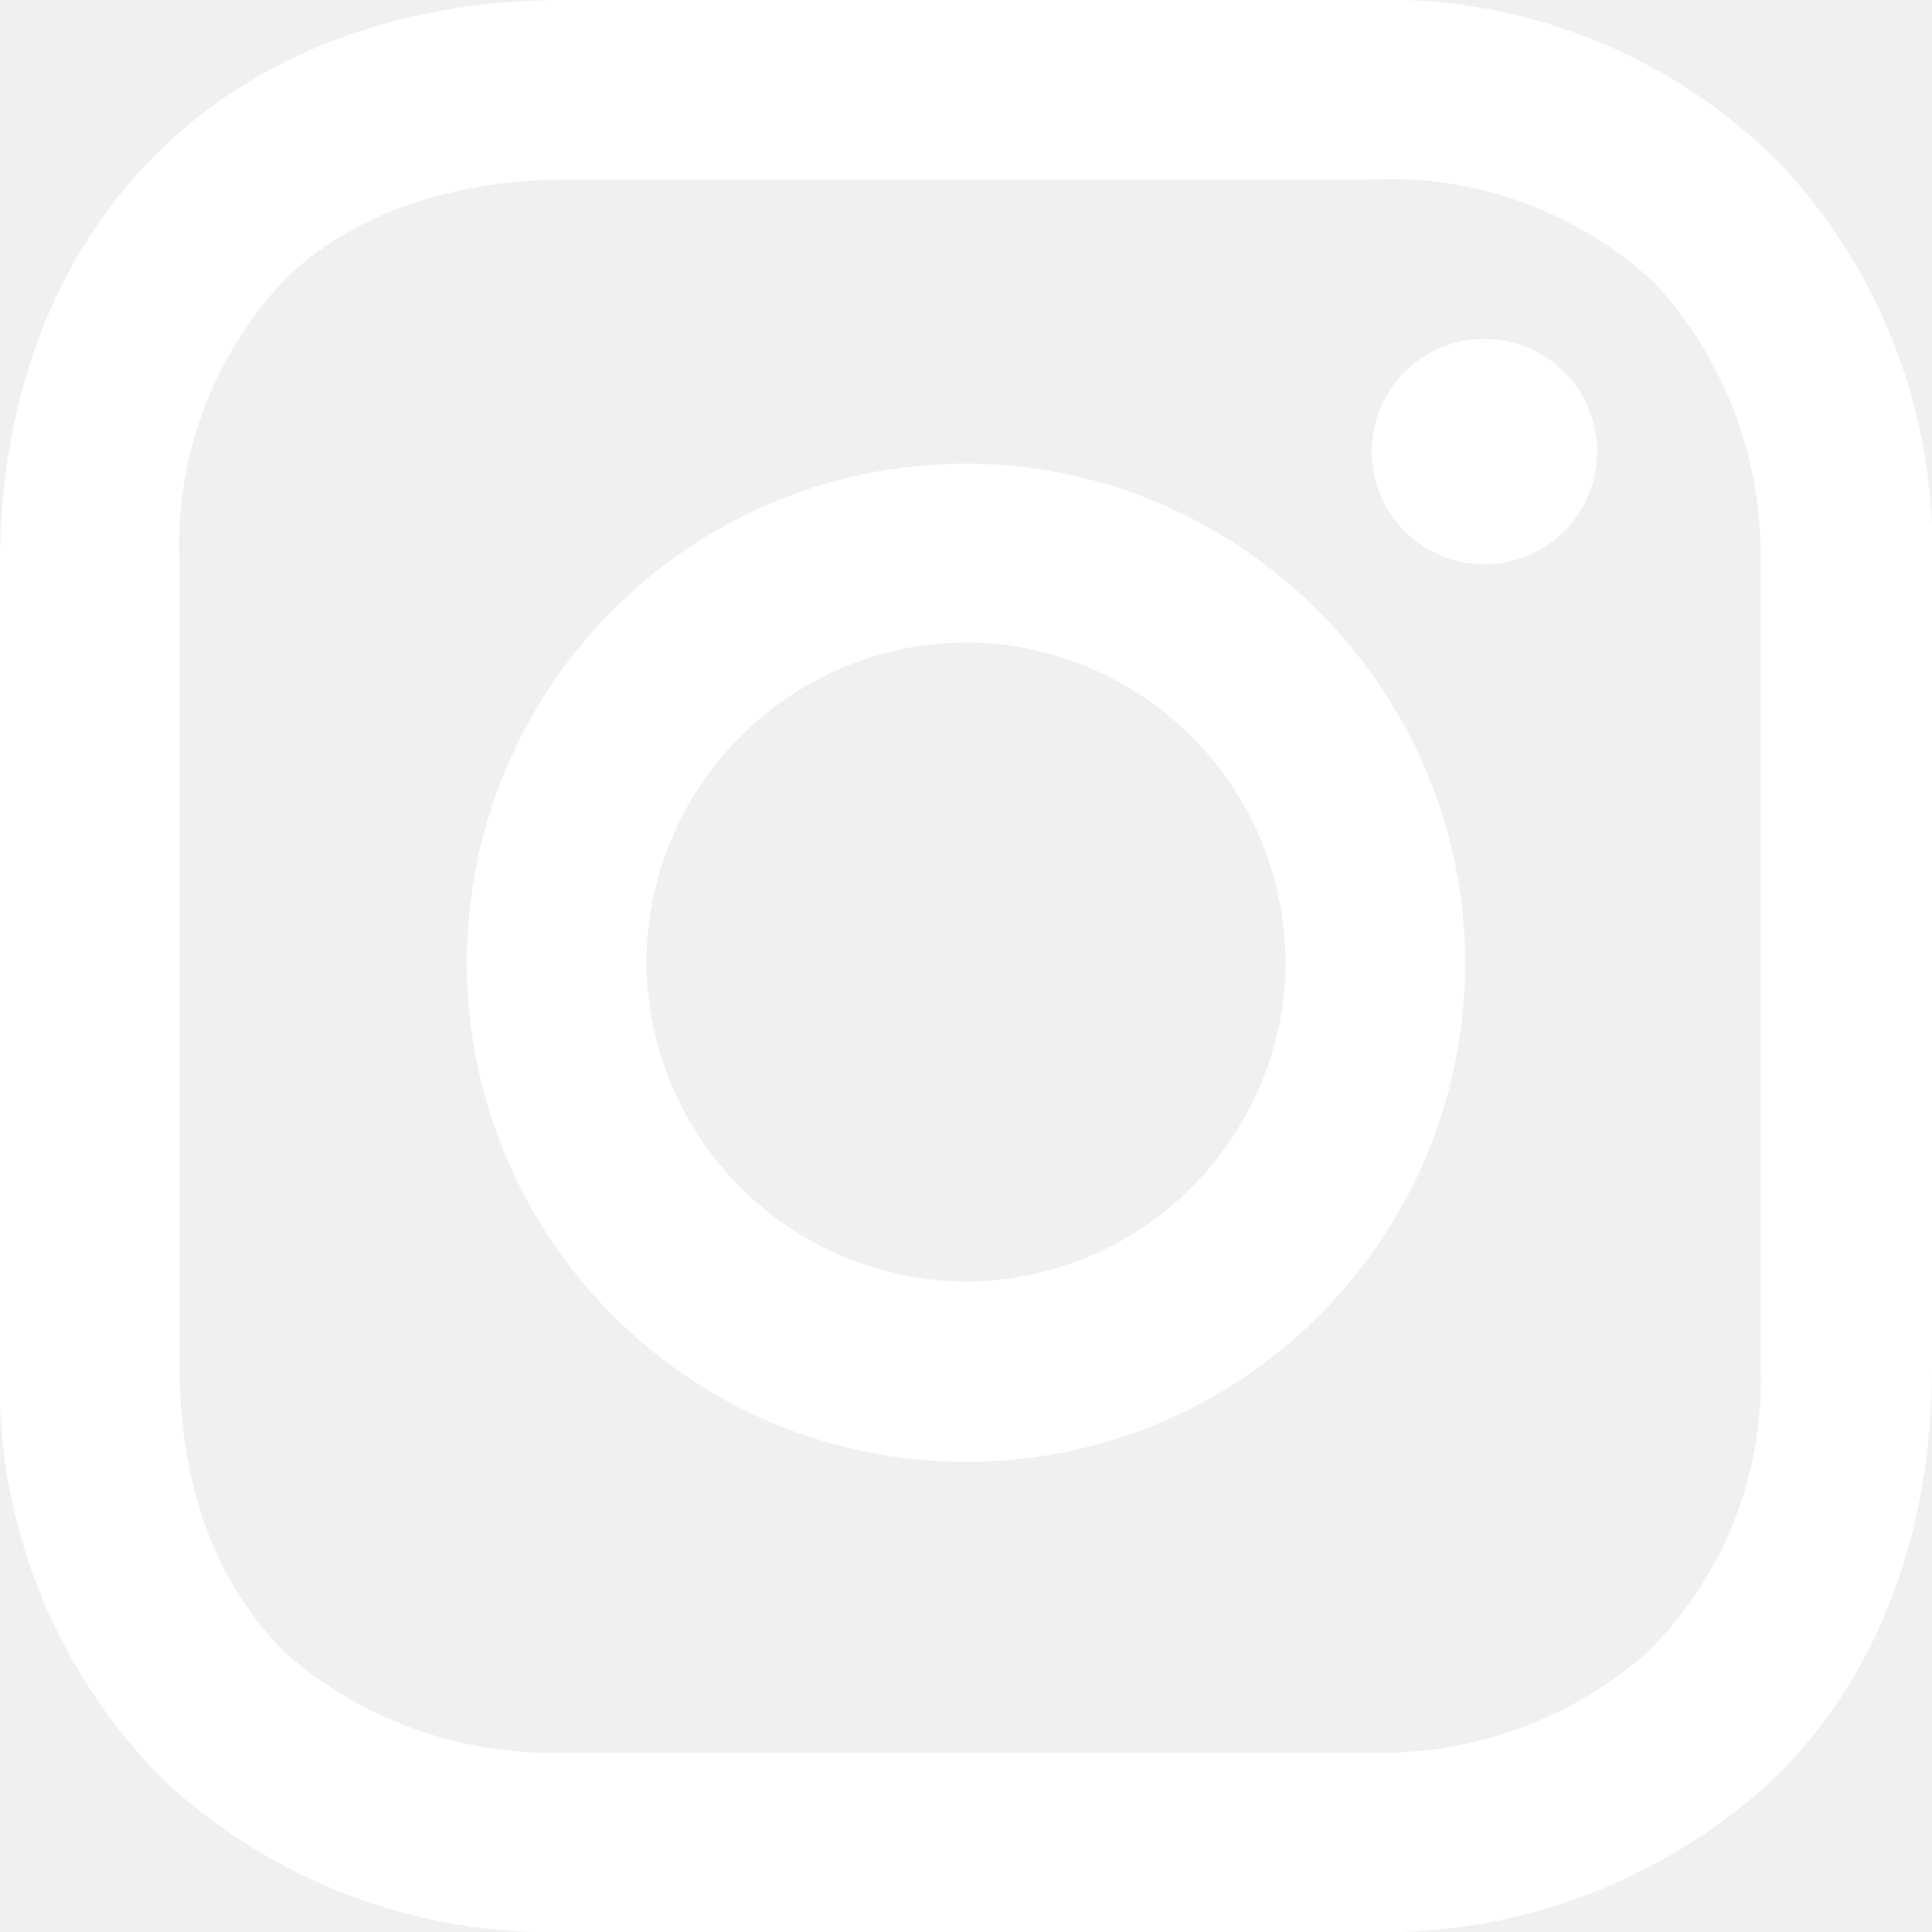
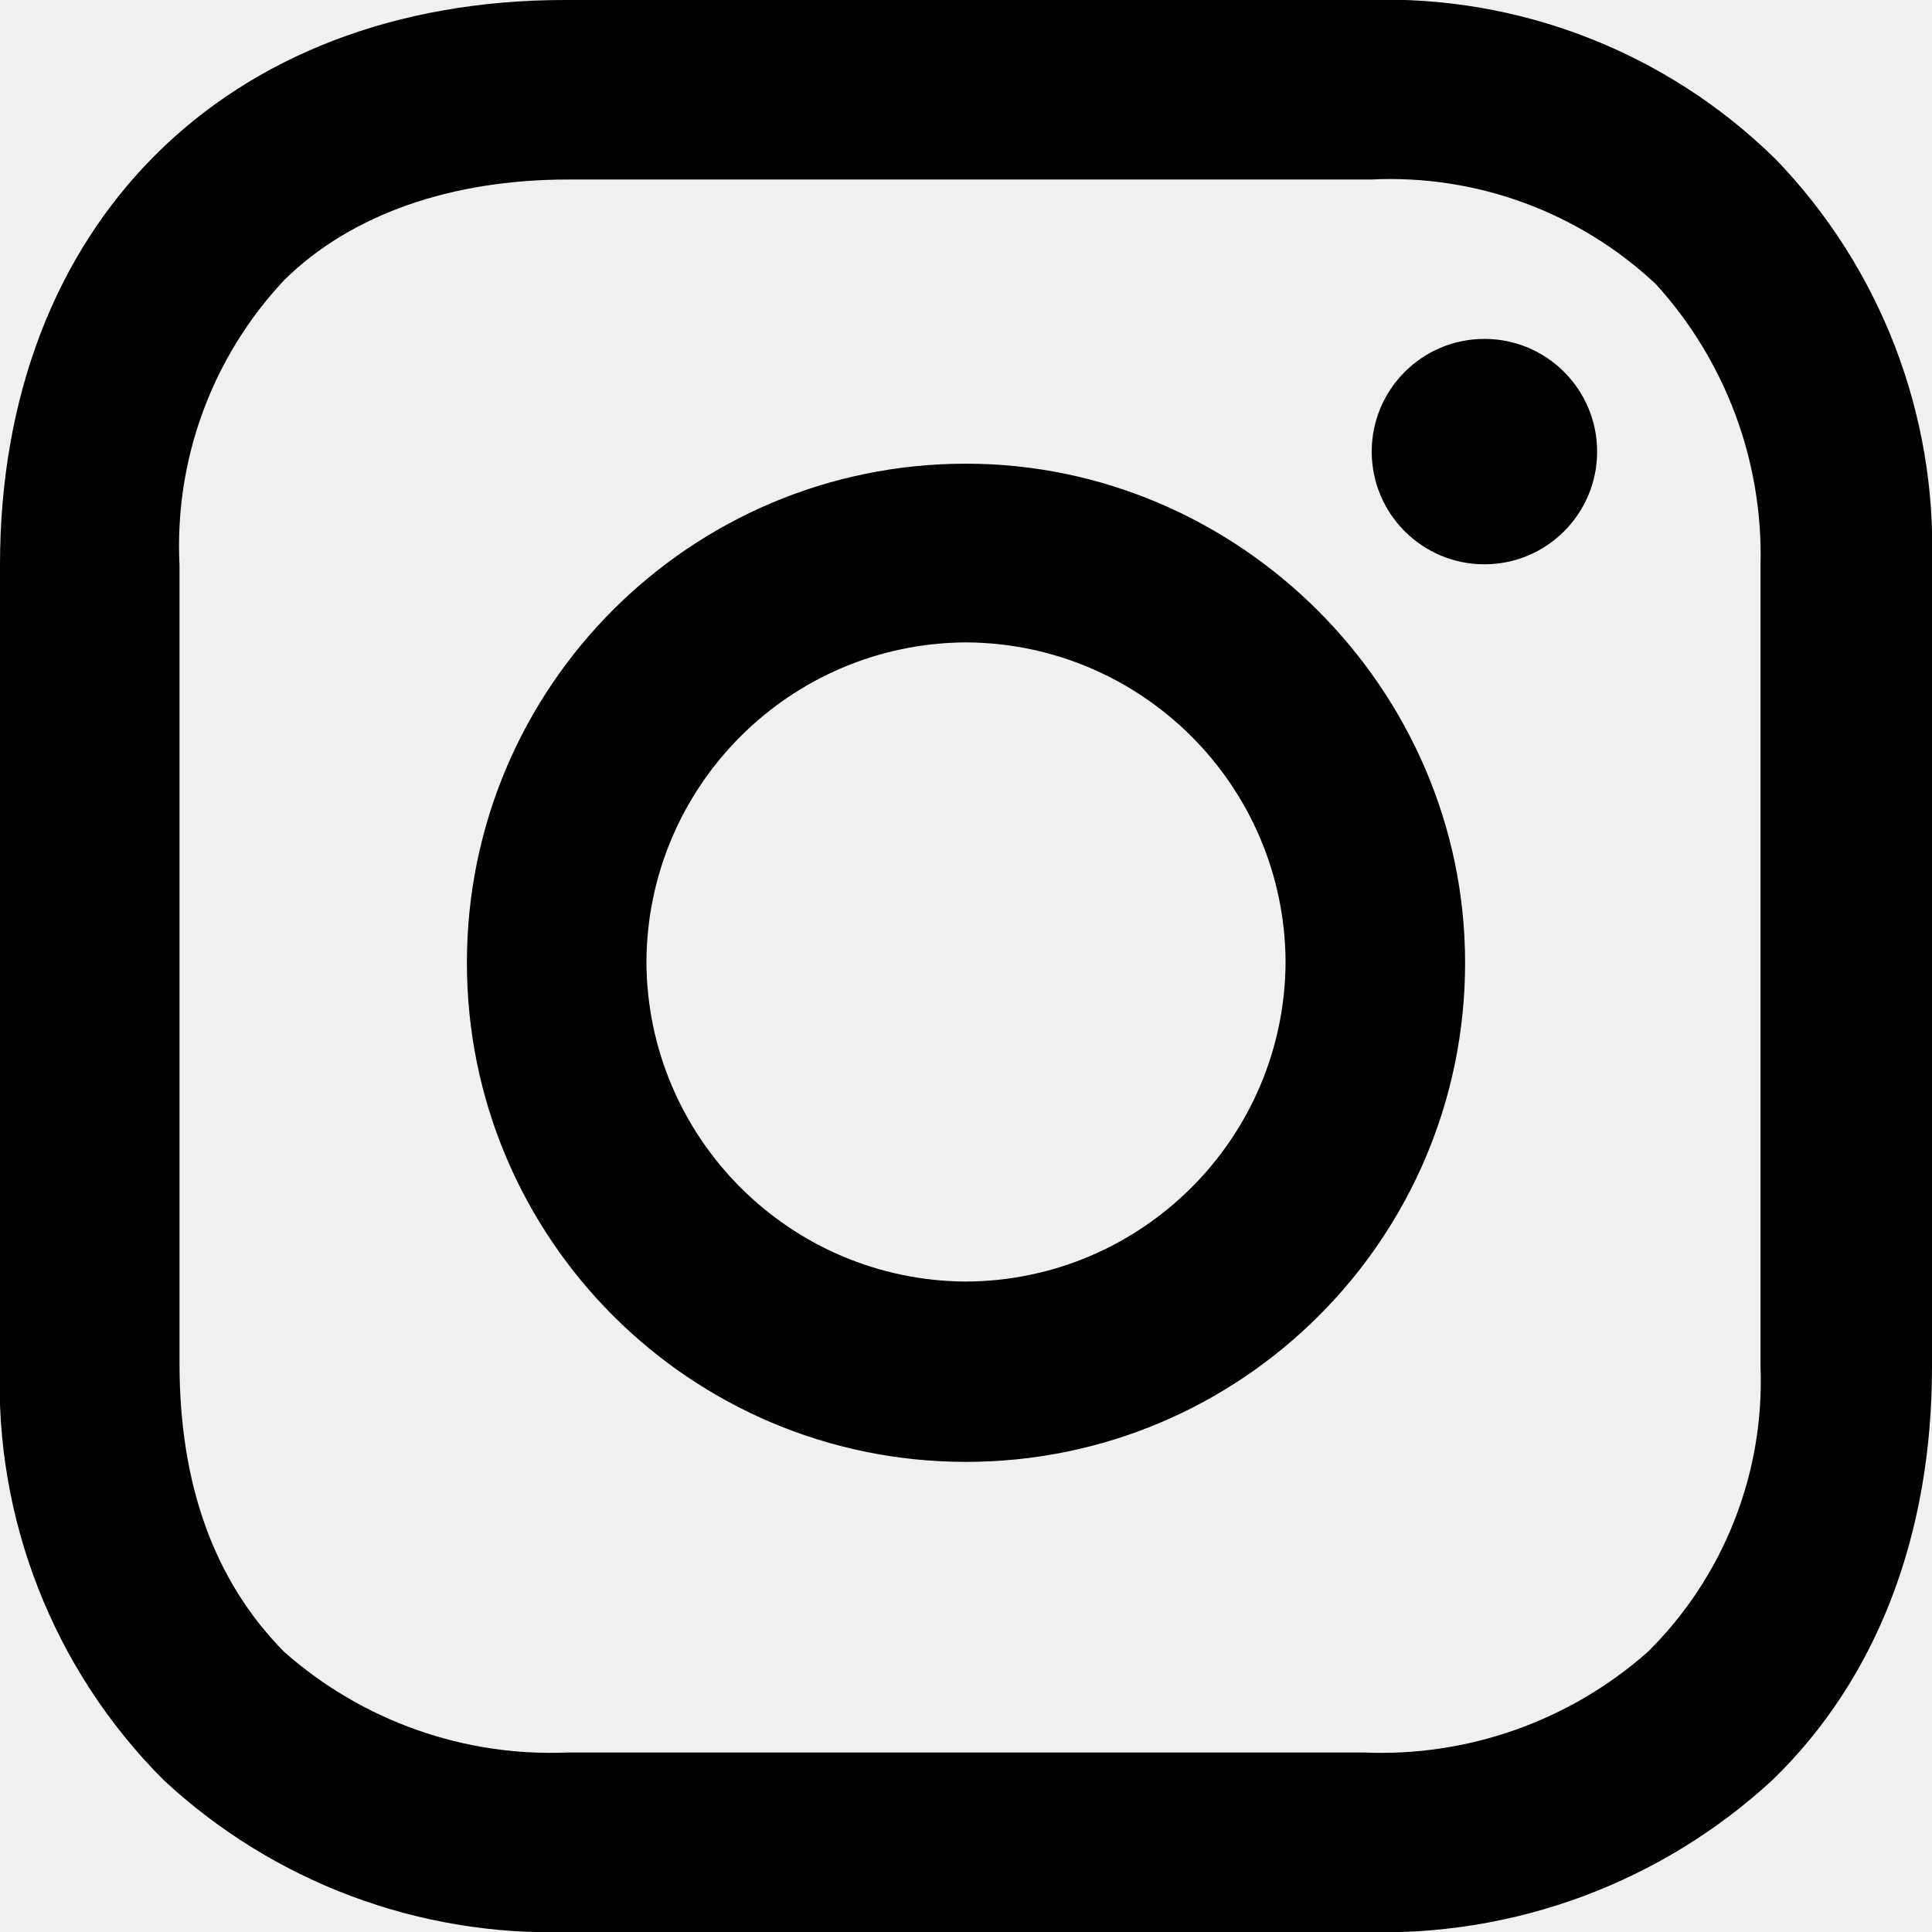
- <svg xmlns="http://www.w3.org/2000/svg" width="32" height="32" viewBox="0 0 24 24" fill="#ffffff">
+ <svg xmlns="http://www.w3.org/2000/svg" width="32" height="32" viewBox="0 0 24 24" fill="#000">
  <path d="M16.98 0a6.9 6.9 0 0 1 5.08 1.98A6.94 6.94 0 0 1 24 7.02v9.96c0 2.08-.68 3.87-1.98 5.13A7.14 7.14 0 0 1 16.94 24H7.06a7.06 7.06 0 0 1-5.03-1.89A6.96 6.96 0 0 1 0 16.94V7.02C0 2.8 2.8 0 7.02 0h9.96zm.05 2.23H7.06c-1.45 0-2.7.43-3.53 1.25a4.82 4.82 0 0 0-1.3 3.54v9.92c0 1.5.43 2.7 1.3 3.58a5 5 0 0 0 3.53 1.25h9.88a5 5 0 0 0 3.53-1.25 4.73 4.73 0 0 0 1.4-3.54V7.02a5 5 0 0 0-1.3-3.49 4.82 4.82 0 0 0-3.54-1.3zM12 5.76c3.39 0 6.2 2.8 6.2 6.2a6.2 6.2 0 0 1-12.4 0 6.2 6.2 0 0 1 6.2-6.2zm0 2.22a3.99 3.99 0 0 0-3.97 3.97A3.99 3.99 0 0 0 12 15.92a3.99 3.99 0 0 0 3.97-3.97A3.99 3.99 0 0 0 12 7.98zm6.44-3.77a1.4 1.4 0 1 1 0 2.8 1.4 1.4 0 0 1 0-2.8z" />
</svg>
